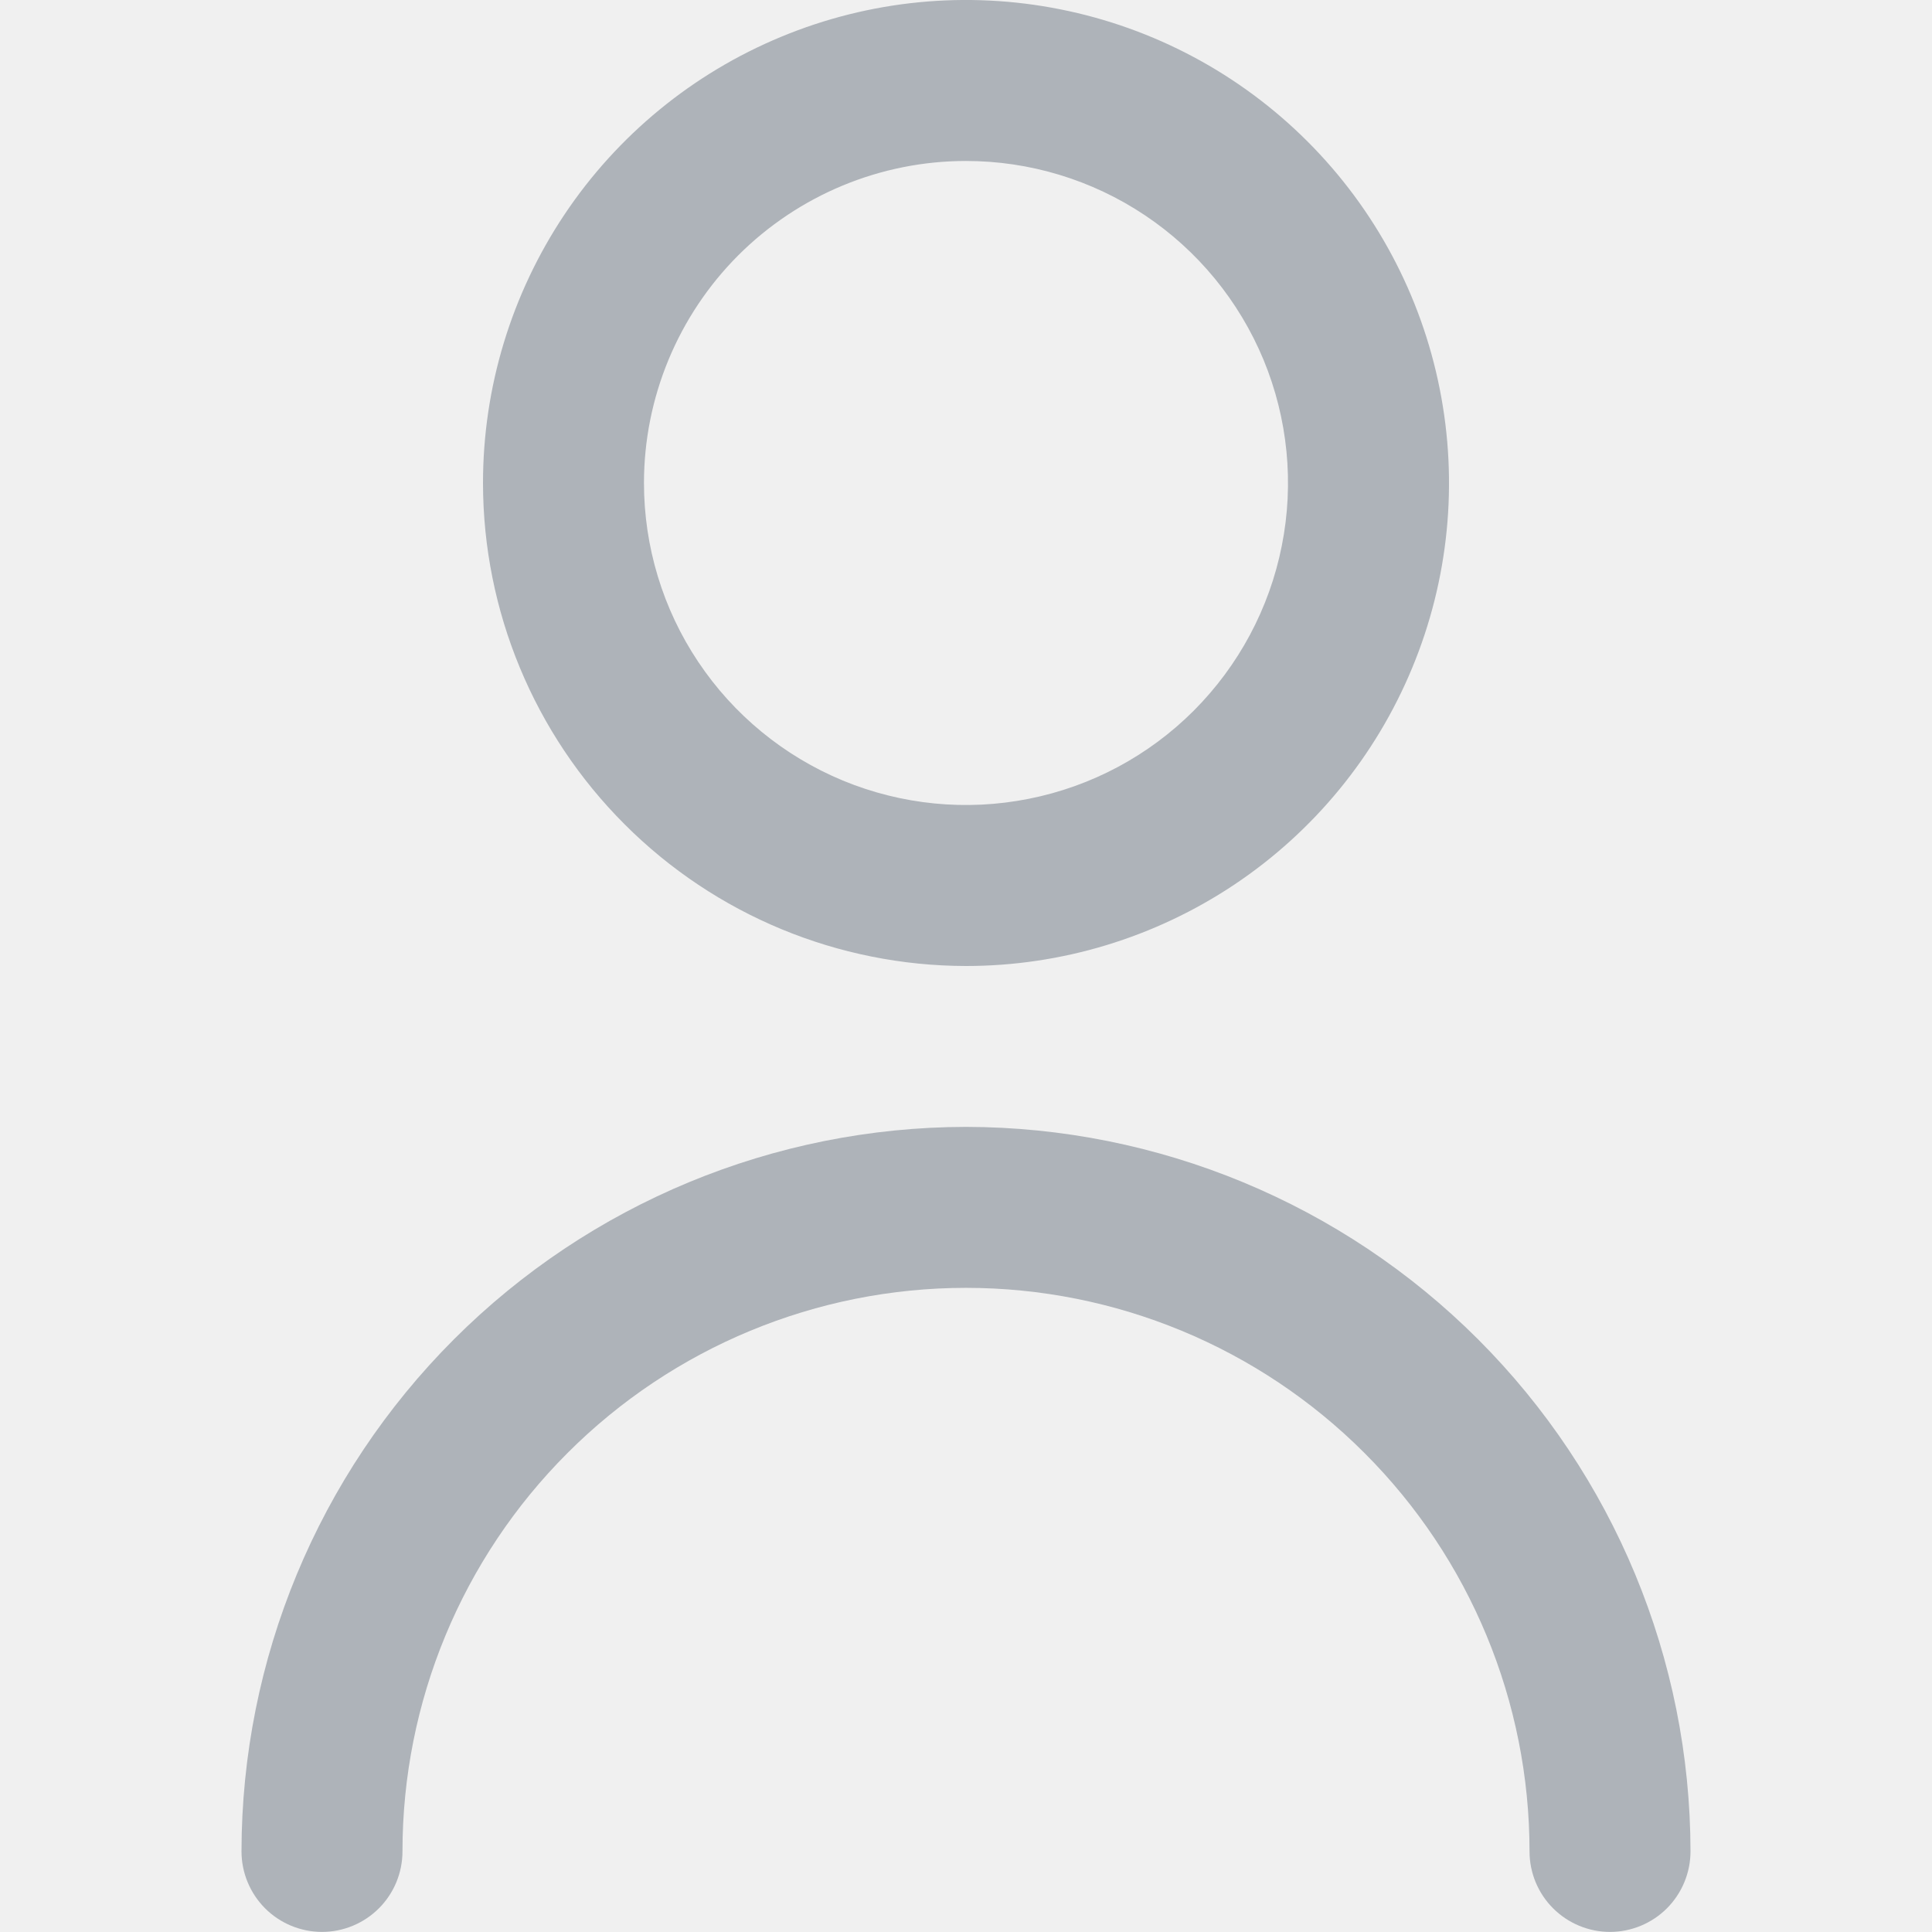
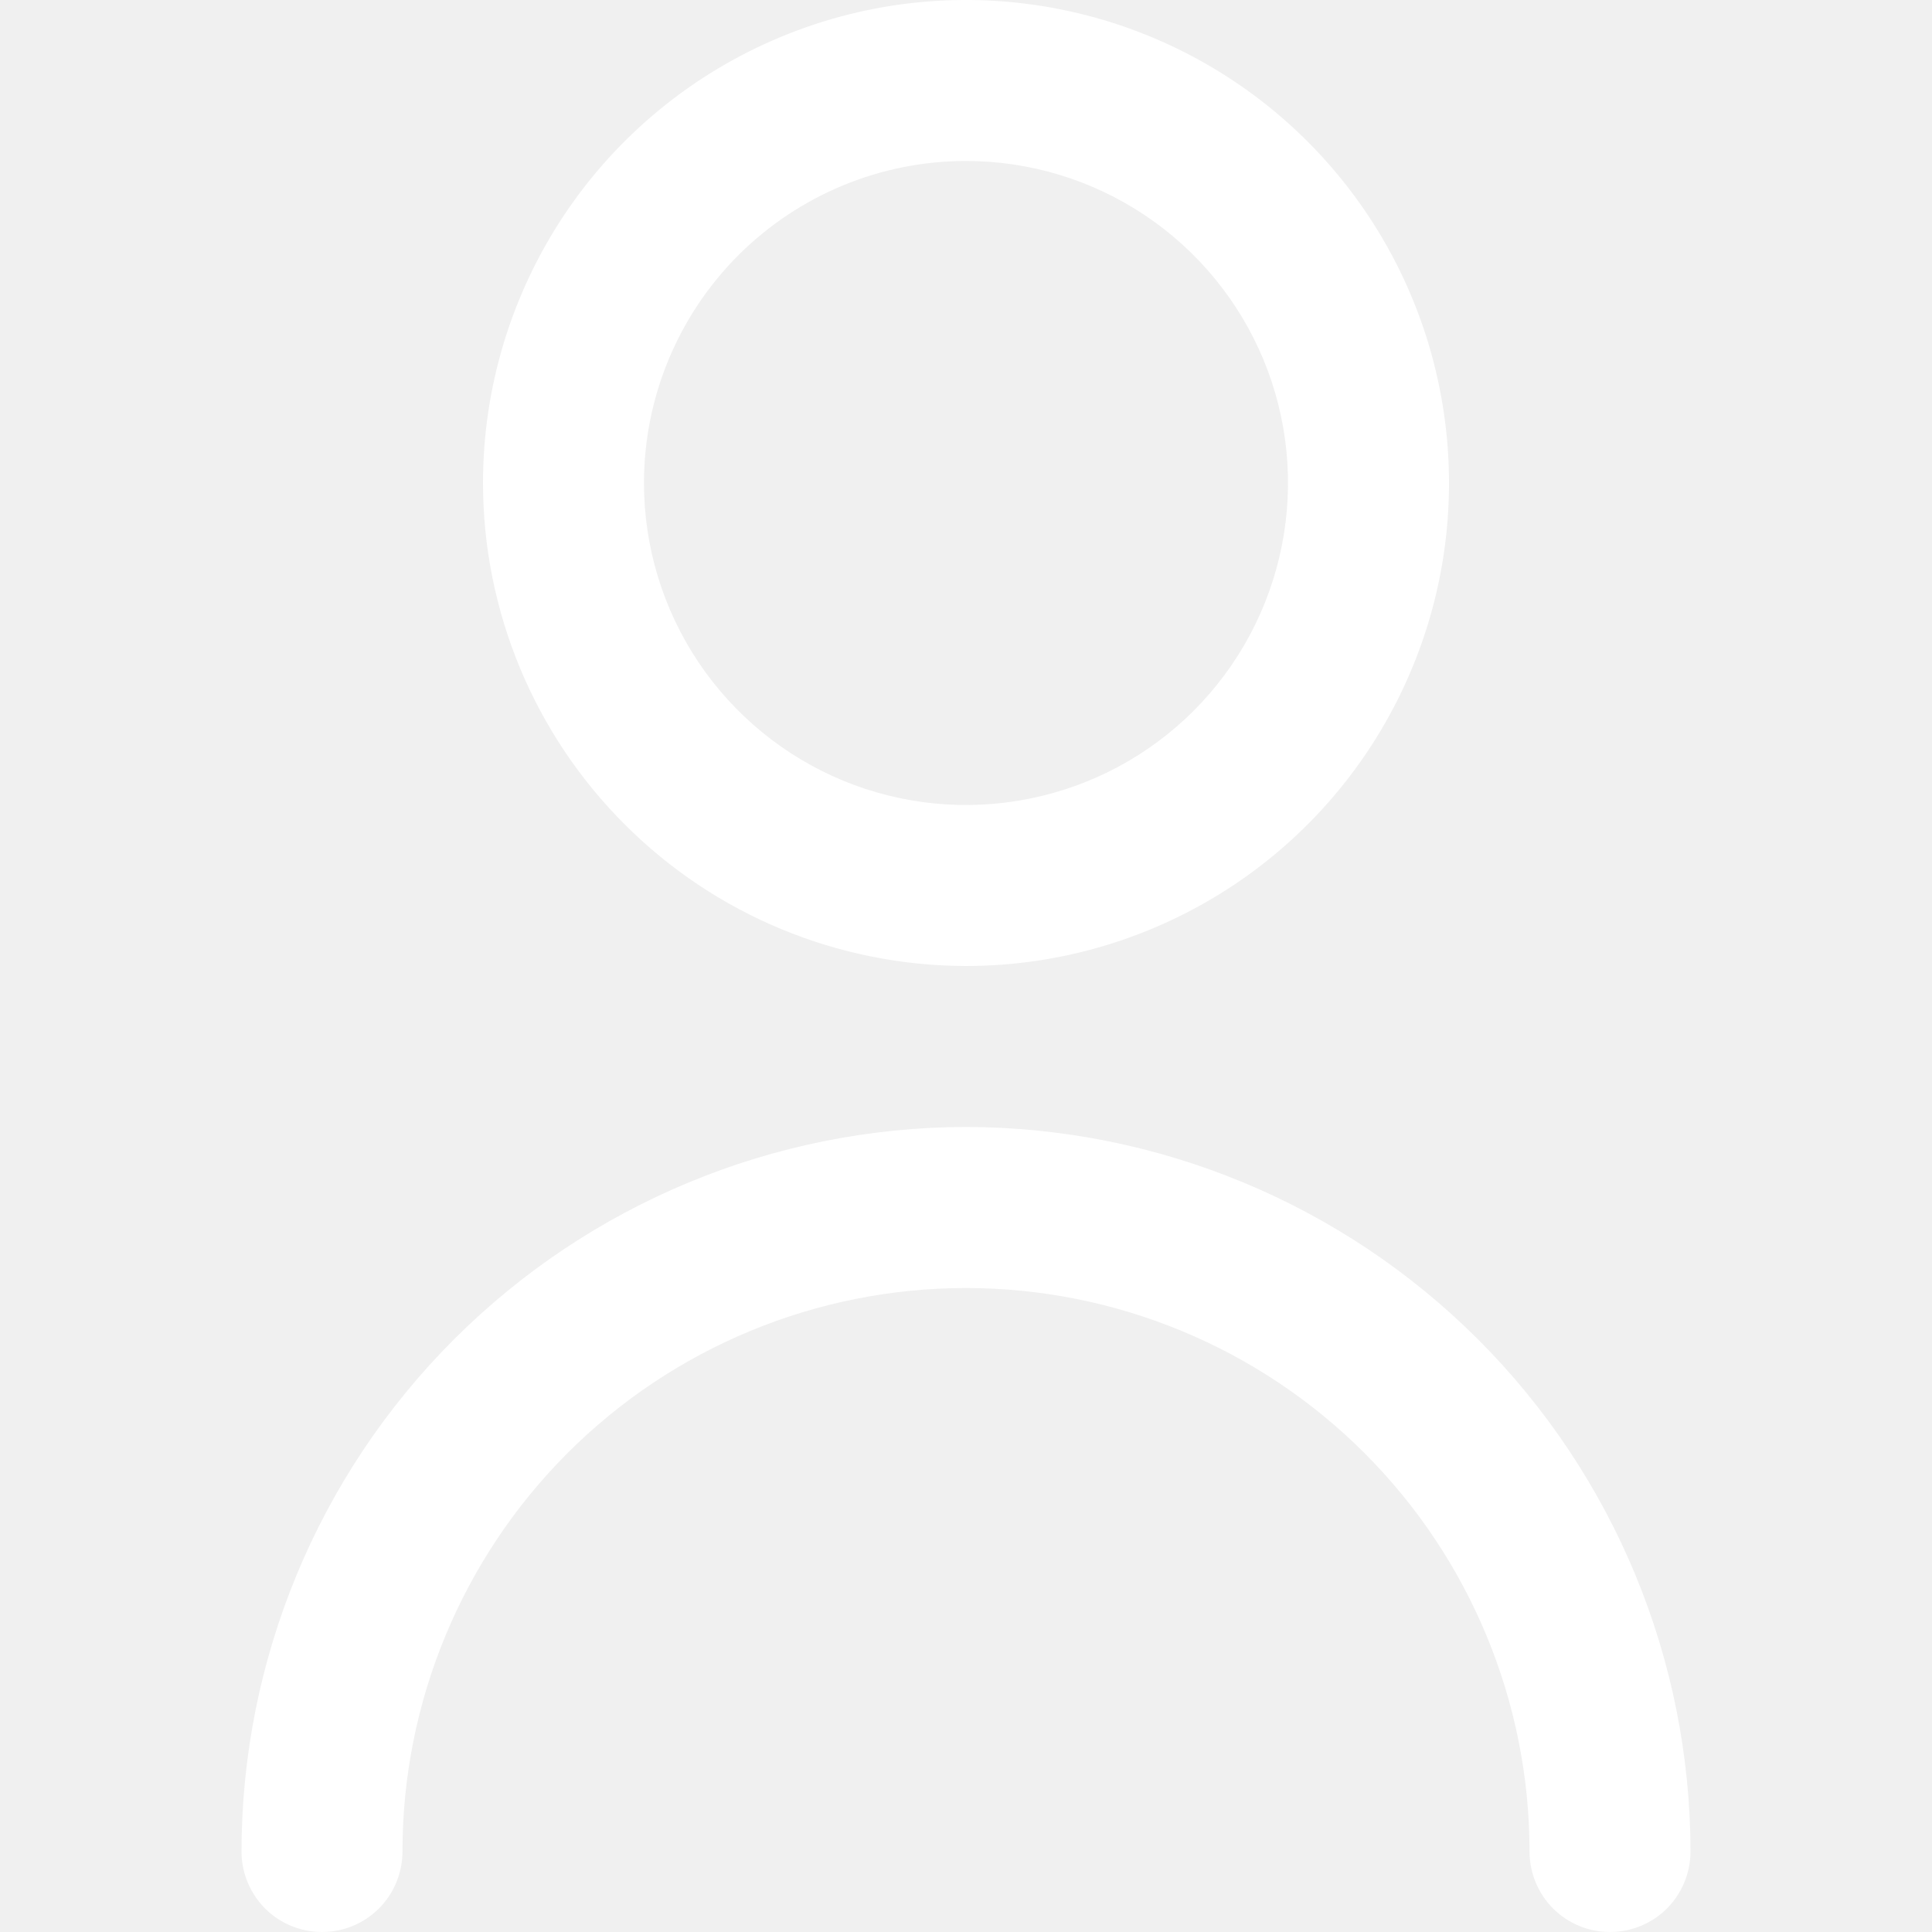
<svg xmlns="http://www.w3.org/2000/svg" width="22" height="22" viewBox="0 0 22 22" fill="none">
-   <g clip-path="url(#clip0_566_3699)">
-     <path d="M11 11C12.088 11 13.151 10.677 14.056 10.073C14.96 9.469 15.665 8.61 16.081 7.605C16.498 6.6 16.607 5.494 16.394 4.427C16.182 3.36 15.658 2.38 14.889 1.611C14.12 0.842 13.14 0.318 12.073 0.106C11.006 -0.107 9.9 0.002 8.895 0.419C7.89 0.835 7.031 1.54 6.427 2.444C5.823 3.349 5.5 4.412 5.5 5.5C5.501 6.958 6.081 8.356 7.113 9.387C8.144 10.419 9.542 10.998 11 11ZM11 1.833C11.725 1.833 12.434 2.048 13.037 2.451C13.64 2.854 14.11 3.427 14.388 4.097C14.665 4.767 14.738 5.504 14.596 6.215C14.455 6.927 14.105 7.58 13.593 8.093C13.08 8.606 12.427 8.955 11.715 9.096C11.004 9.238 10.267 9.165 9.597 8.888C8.927 8.61 8.354 8.14 7.951 7.537C7.548 6.934 7.333 6.225 7.333 5.5C7.333 4.528 7.72 3.595 8.407 2.907C9.095 2.22 10.027 1.833 11 1.833Z" fill="#AEB3B9" />
-     <path d="M11 12.832C8.813 12.835 6.716 13.704 5.169 15.251C3.622 16.798 2.752 18.895 2.75 21.082C2.75 21.325 2.847 21.558 3.018 21.73C3.19 21.902 3.424 21.999 3.667 21.999C3.91 21.999 4.143 21.902 4.315 21.73C4.487 21.558 4.583 21.325 4.583 21.082C4.583 19.38 5.259 17.748 6.463 16.545C7.666 15.341 9.298 14.665 11 14.665C12.702 14.665 14.334 15.341 15.537 16.545C16.741 17.748 17.417 19.38 17.417 21.082C17.417 21.325 17.513 21.558 17.685 21.73C17.857 21.902 18.09 21.999 18.333 21.999C18.576 21.999 18.81 21.902 18.982 21.73C19.153 21.558 19.25 21.325 19.25 21.082C19.248 18.895 18.378 16.798 16.831 15.251C15.284 13.704 13.187 12.835 11 12.832Z" fill="#AEB3B9" />
+   <g clip-path="url(#clip0_5_609)">
+     <path d="M11 11C12.088 11 13.151 10.677 14.056 10.073C14.96 9.469 15.665 8.61 16.081 7.605C16.498 6.6 16.607 5.494 16.394 4.427C16.182 3.36 15.658 2.38 14.889 1.611C14.12 0.842 13.14 0.318 12.073 0.106C11.006 -0.107 9.9 0.002 8.895 0.419C7.89 0.835 7.031 1.54 6.427 2.444C5.823 3.349 5.5 4.412 5.5 5.5C5.501 6.958 6.081 8.356 7.113 9.387C8.144 10.419 9.542 10.998 11 11ZM11 1.833C11.725 1.833 12.434 2.048 13.037 2.451C13.64 2.854 14.11 3.427 14.388 4.097C14.665 4.767 14.738 5.504 14.596 6.215C14.455 6.927 14.105 7.58 13.593 8.093C13.08 8.606 12.427 8.955 11.715 9.096C11.004 9.238 10.267 9.165 9.597 8.888C8.927 8.61 8.354 8.14 7.951 7.537C7.548 6.934 7.333 6.225 7.333 5.5C7.333 4.528 7.72 3.595 8.407 2.907C9.095 2.22 10.027 1.833 11 1.833Z" fill="white" />
+     <path d="M11 12.833C8.813 12.836 6.716 13.706 5.169 15.252C3.622 16.799 2.752 18.896 2.75 21.083C2.75 21.326 2.847 21.56 3.018 21.732C3.19 21.904 3.424 22 3.667 22C3.91 22 4.143 21.904 4.315 21.732C4.487 21.56 4.583 21.326 4.583 21.083C4.583 19.382 5.259 17.75 6.463 16.546C7.666 15.343 9.298 14.667 11 14.667C12.702 14.667 14.334 15.343 15.537 16.546C16.741 17.75 17.417 19.382 17.417 21.083C17.417 21.326 17.513 21.56 17.685 21.732C17.857 21.904 18.09 22 18.333 22C18.576 22 18.81 21.904 18.982 21.732C19.153 21.56 19.25 21.326 19.25 21.083C19.248 18.896 18.378 16.799 16.831 15.252C15.284 13.706 13.187 12.836 11 12.833Z" fill="white" />
  </g>
  <defs>
-     <clipPath id="clip0_566_3699">
+     <clipPath id="clip0_5_609">
      <rect width="22" height="22" fill="white" />
    </clipPath>
  </defs>
</svg>
